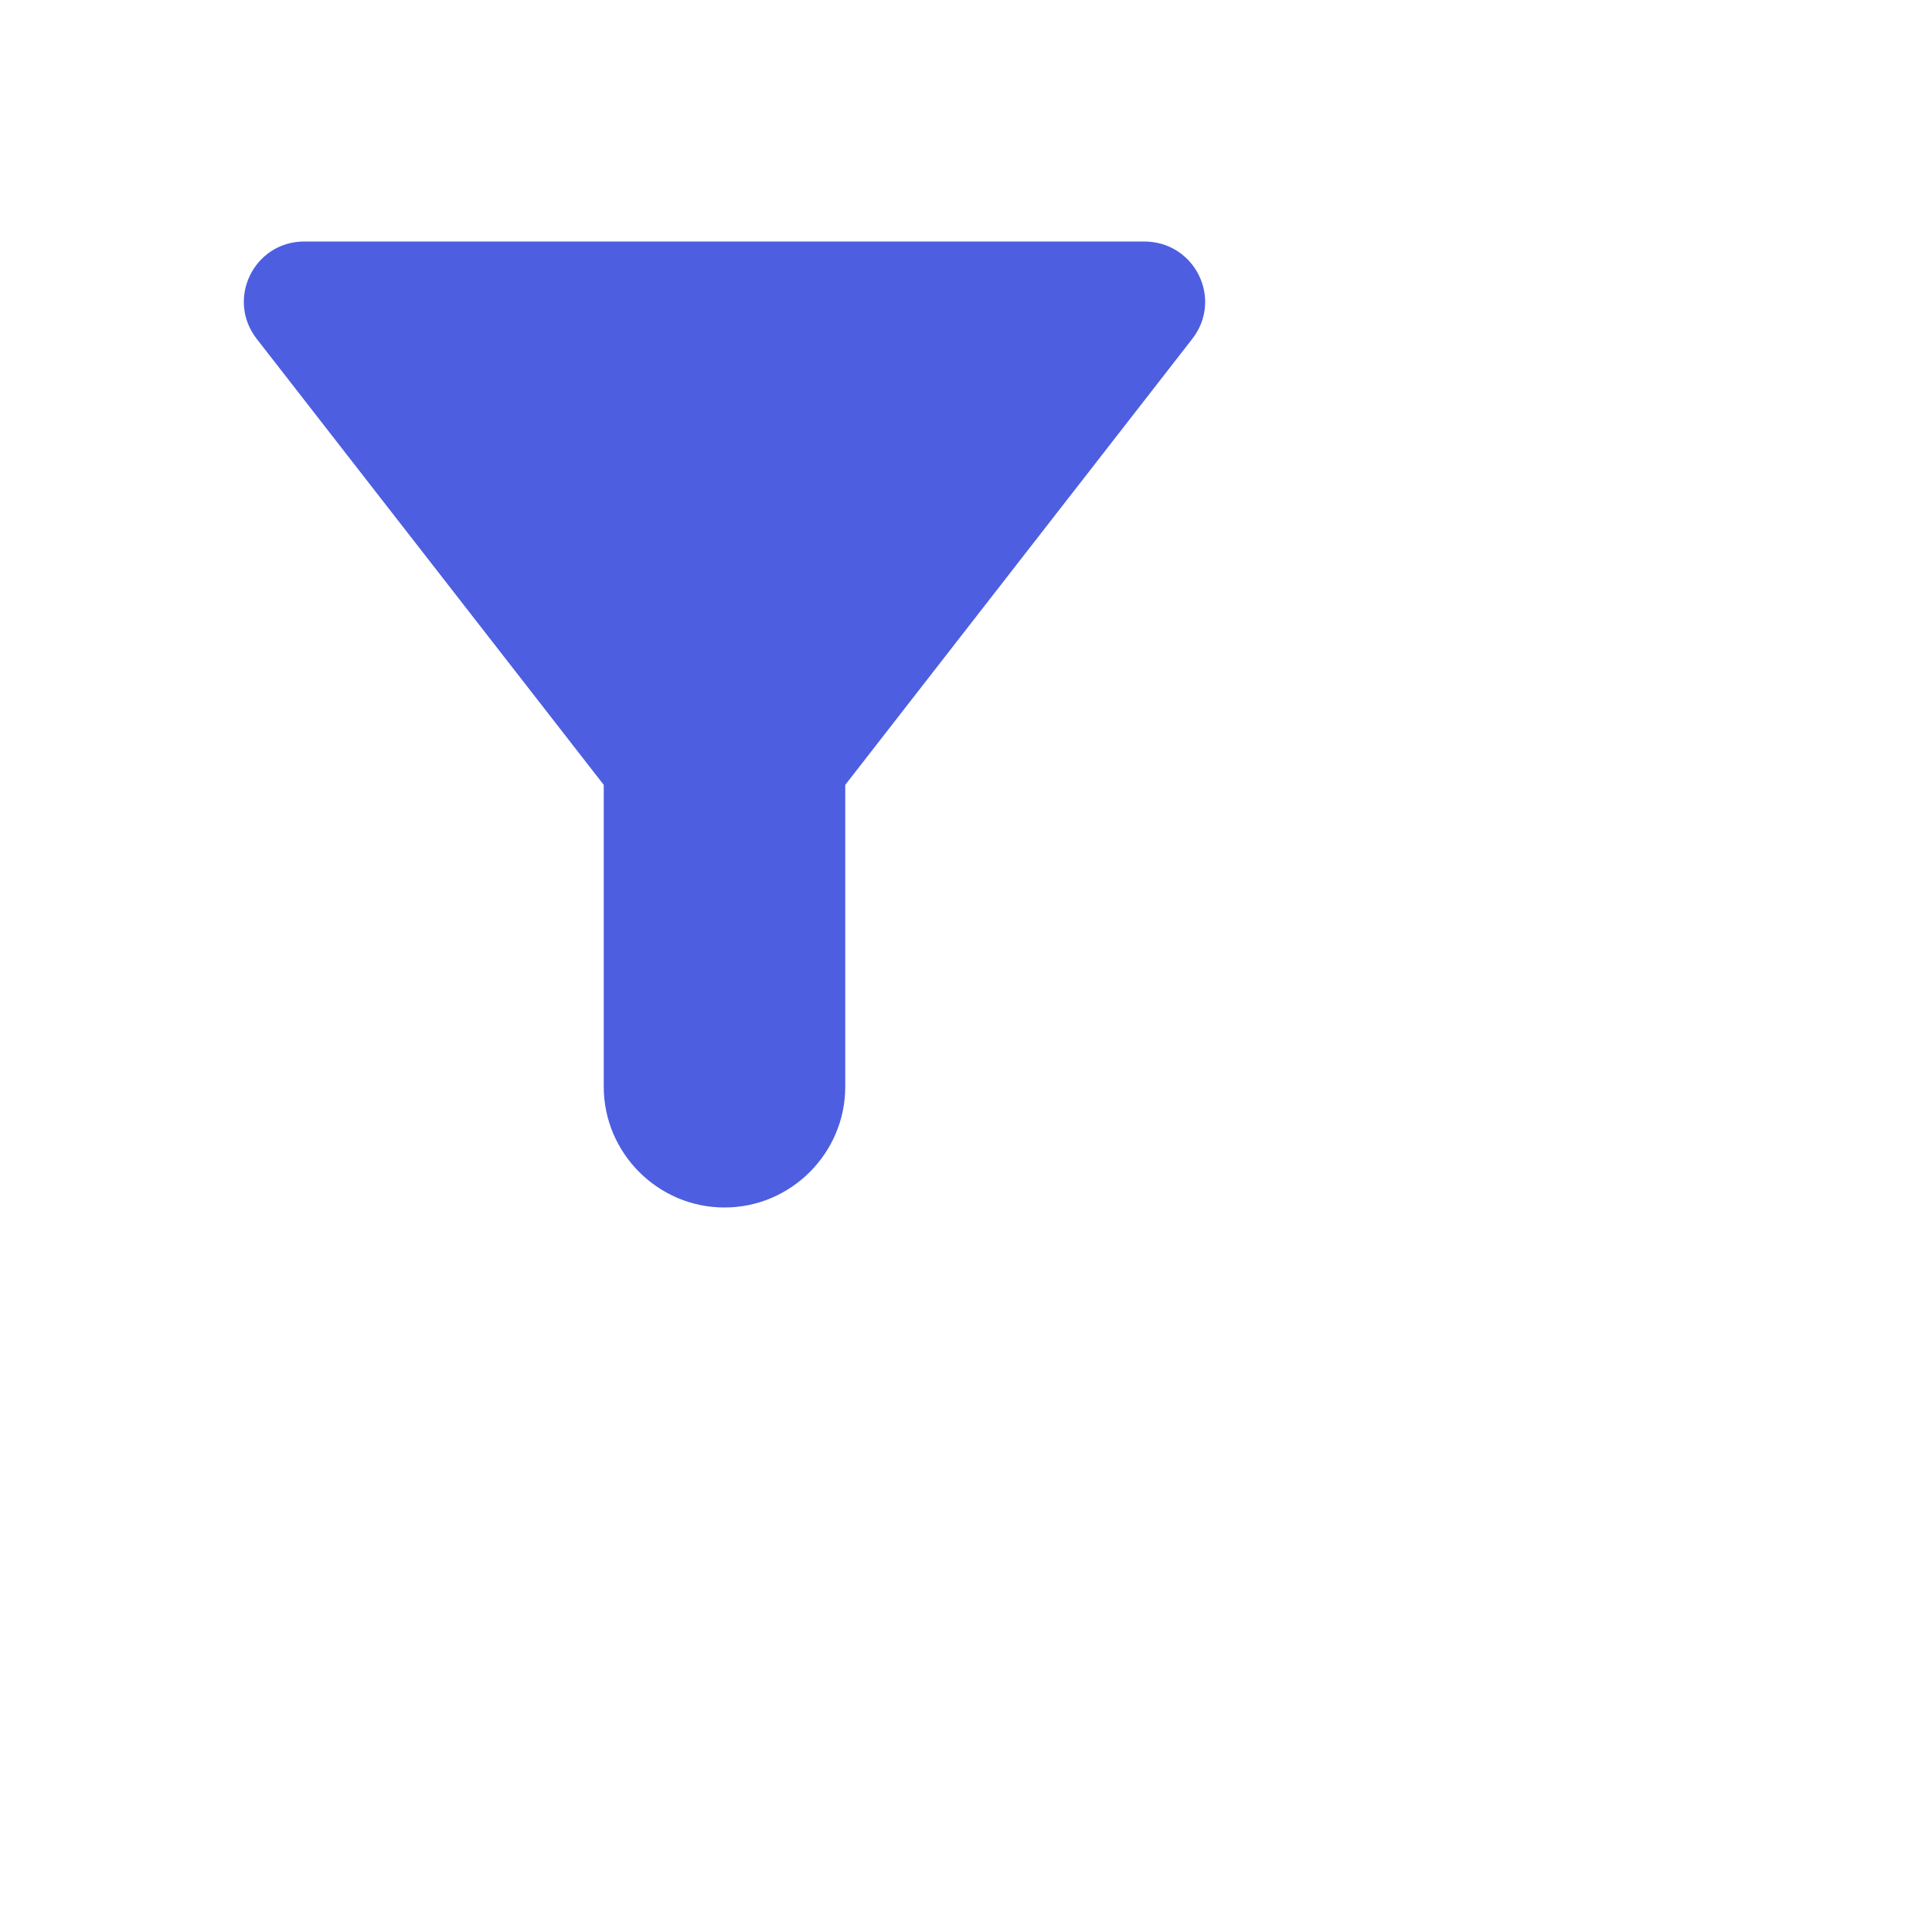
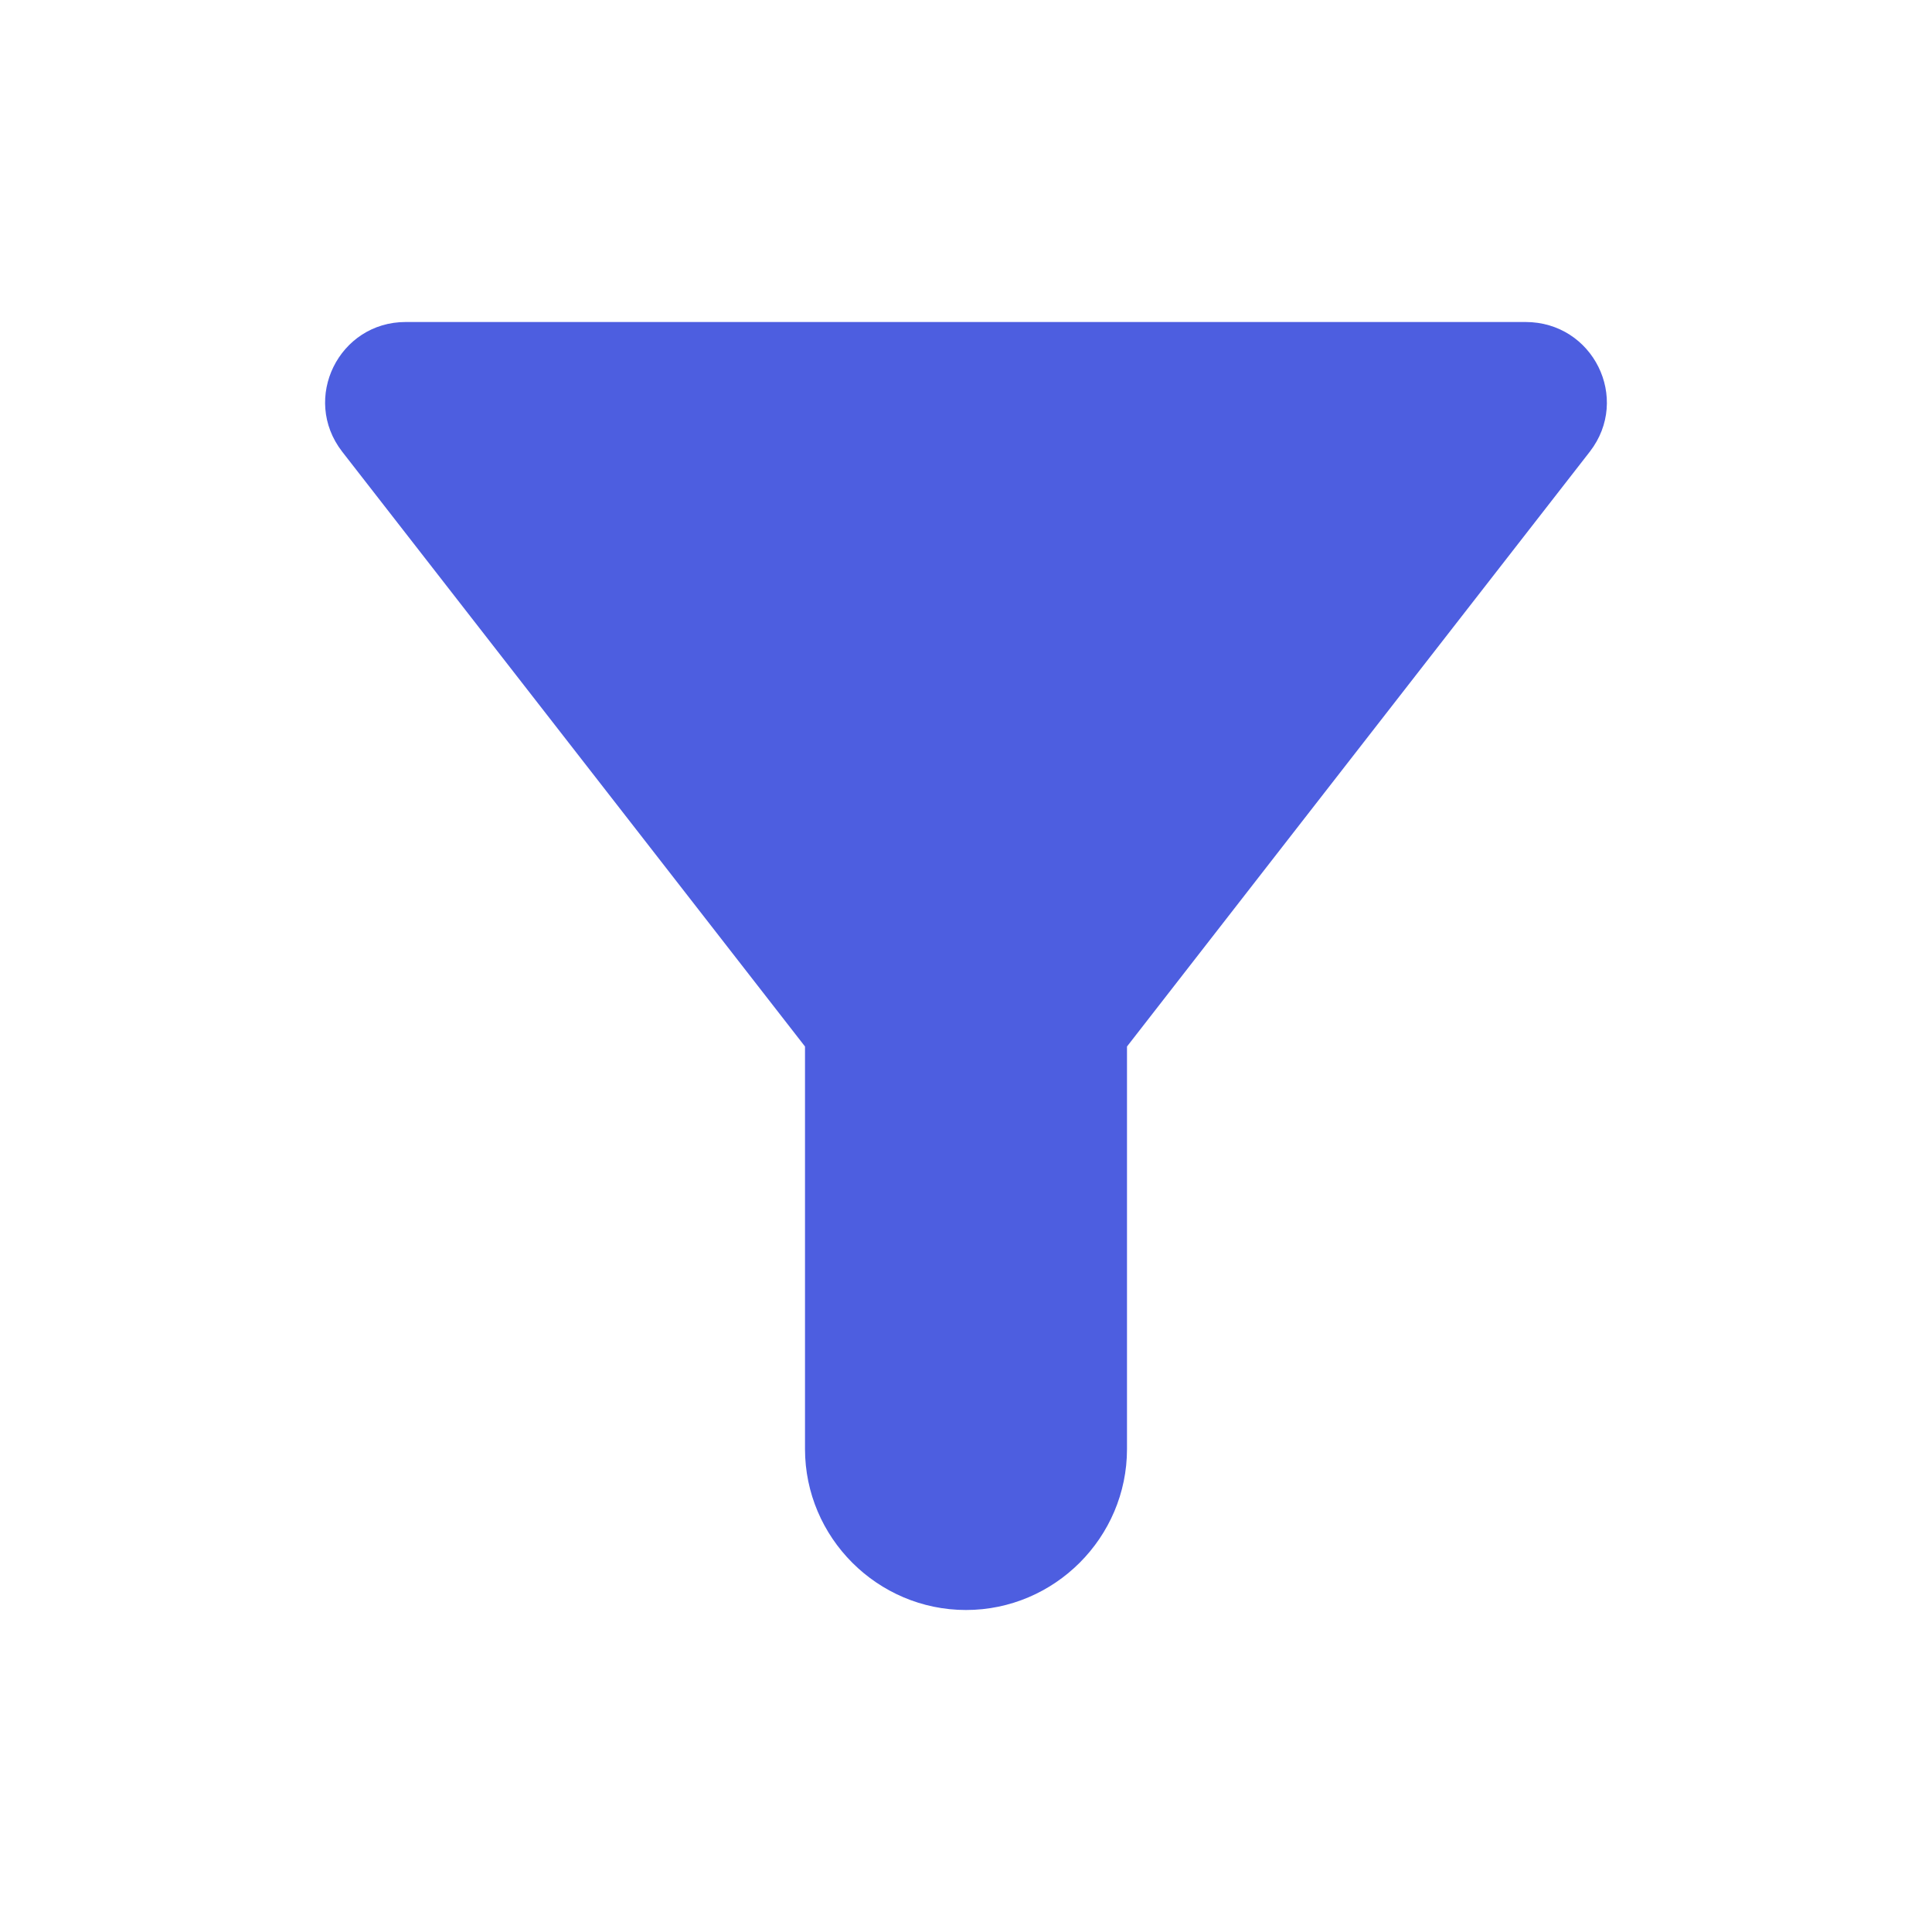
- <svg xmlns="http://www.w3.org/2000/svg" enable-background="new 0 0 32 32" height="18px" viewBox="0 0 32 32" width="18px" fill="#4D5EE0">
+ <svg xmlns="http://www.w3.org/2000/svg" enable-background="new 0 0 32 32" height="18px" viewBox="0 0 24 24" width="18px" fill="#4D5EE0">
  <g>
    <path d="M0,0h24 M24,24H0" fill="none" />
    <path d="M4.25,5.61C6.57,8.59,10,13,10,13v5c0,1.1,0.9,2,2,2h0c1.1,0,2-0.9,2-2v-5c0,0,3.43-4.41,5.75-7.39 C20.26,4.95,19.79,4,18.95,4H5.04C4.21,4,3.74,4.95,4.25,5.61z" />
    <path d="M0,0h24v24H0V0z" fill="none" />
  </g>
</svg>
